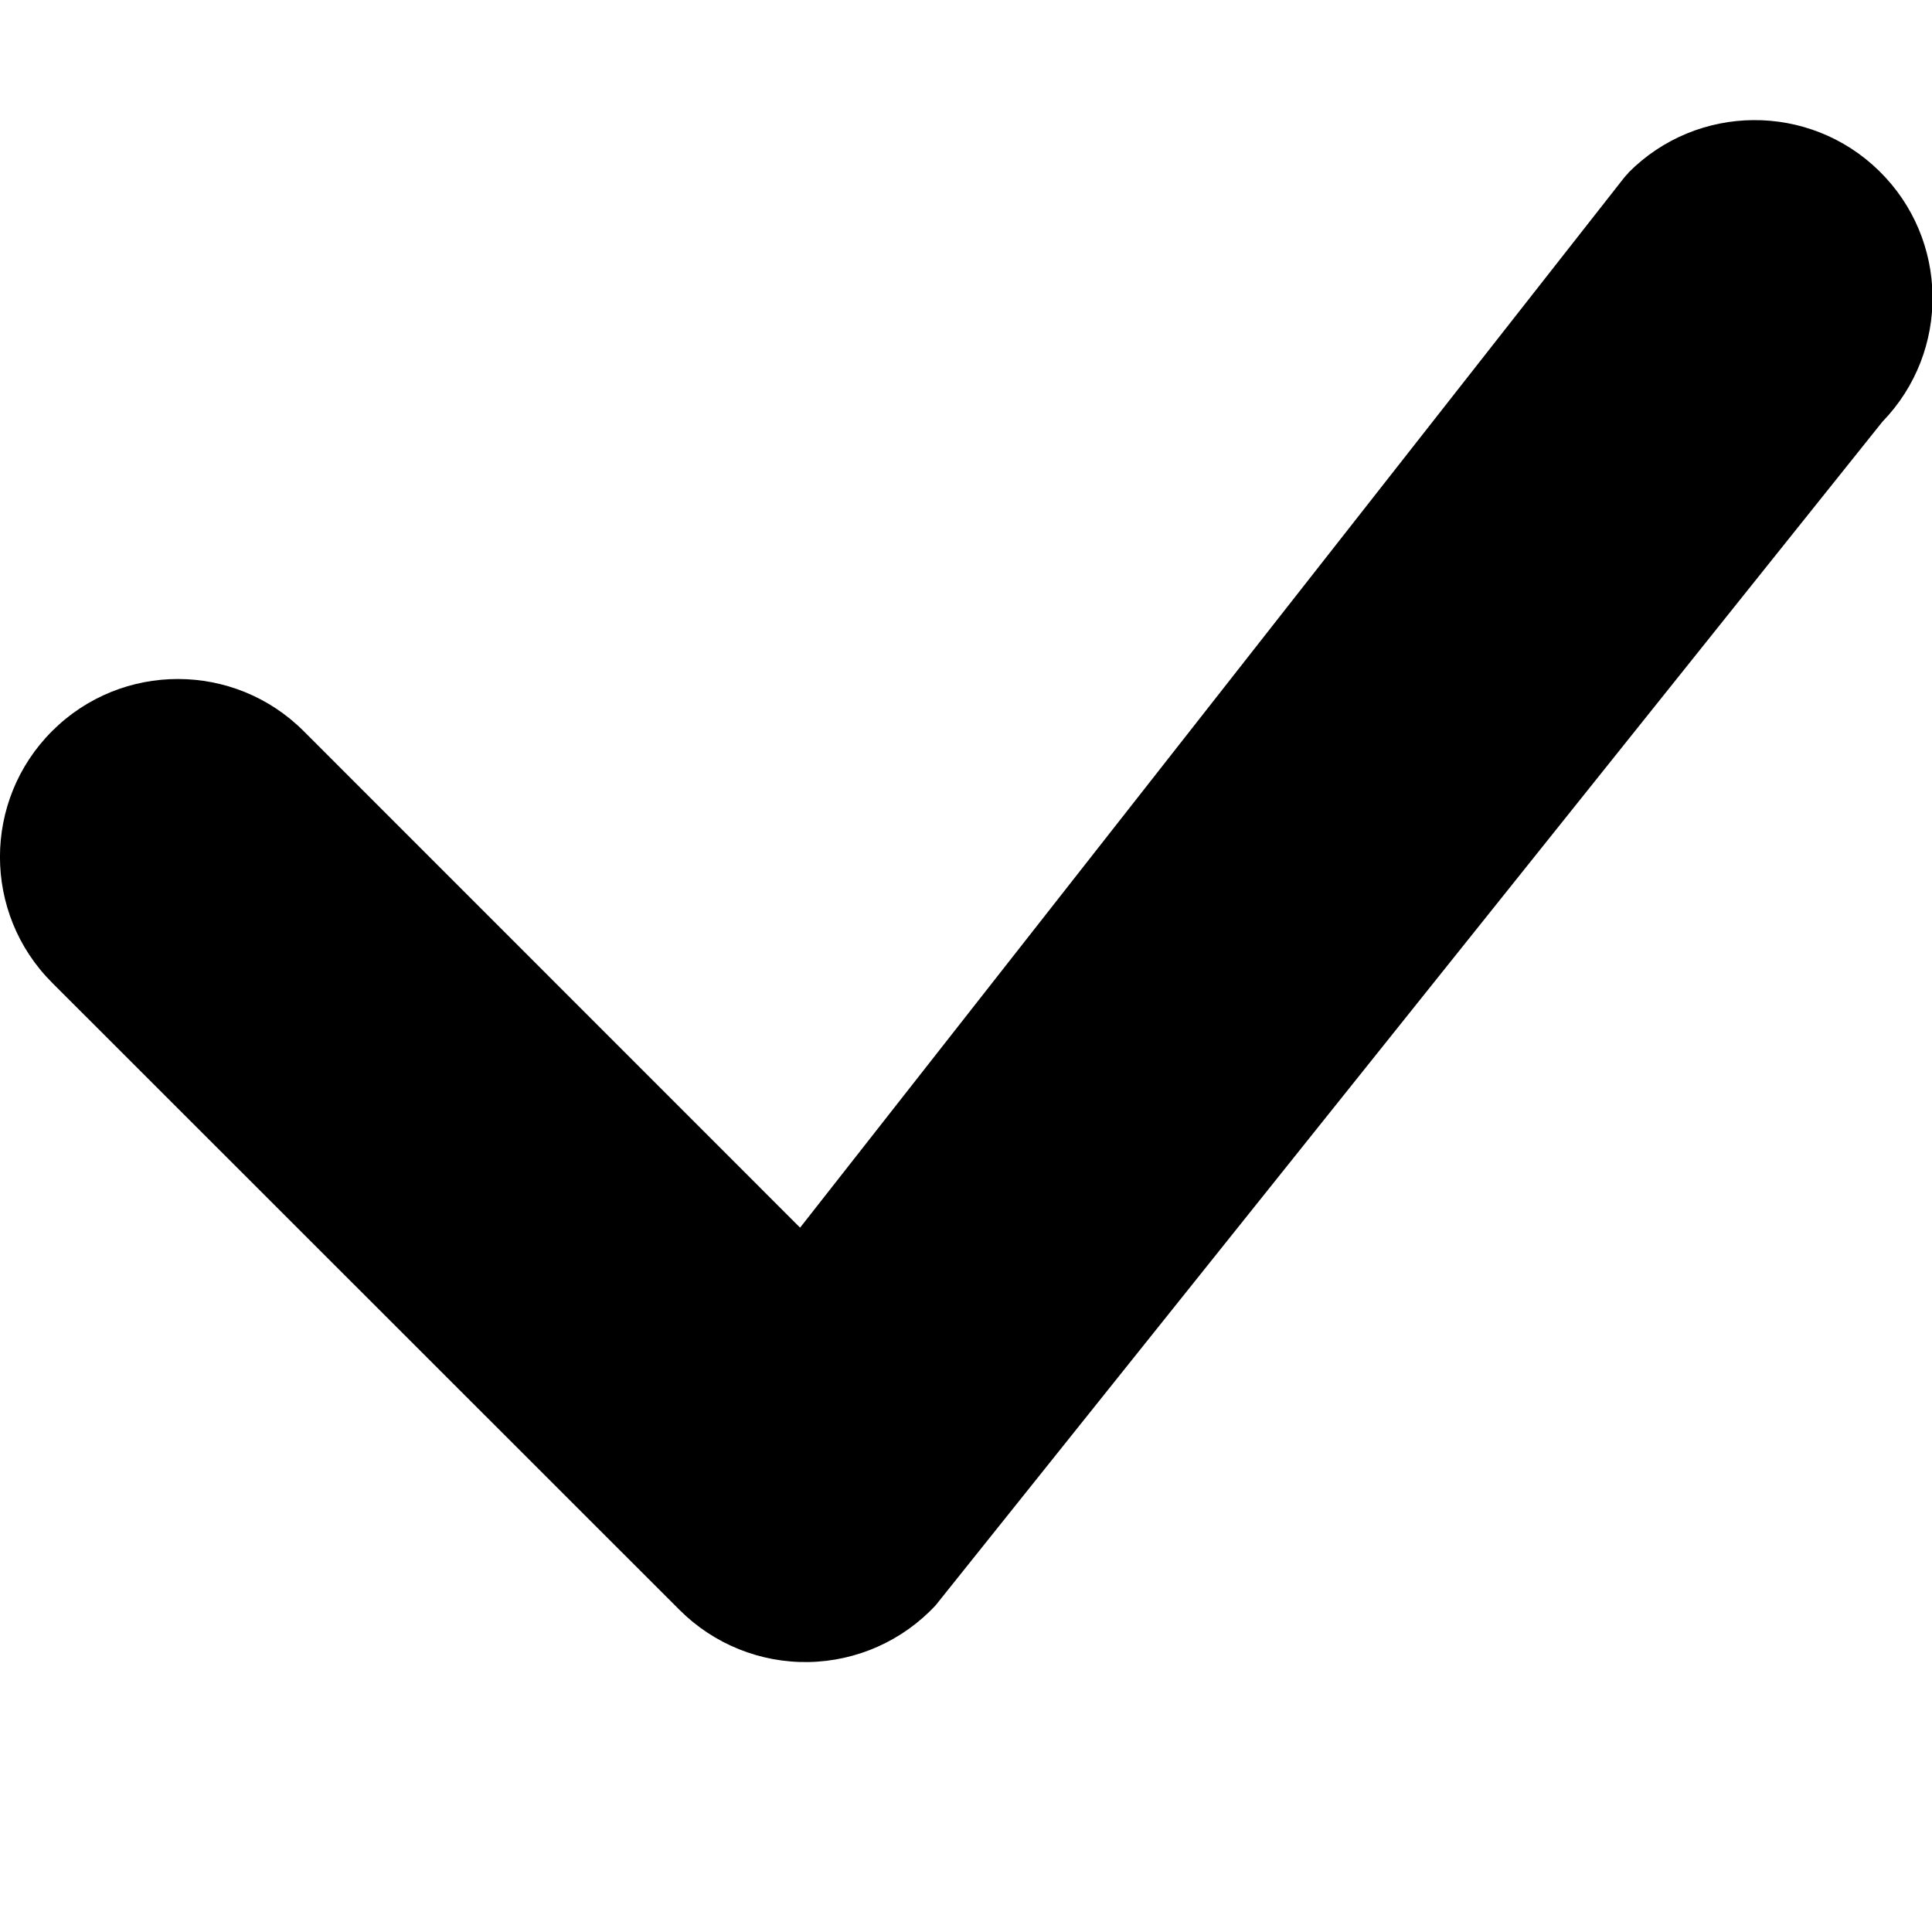
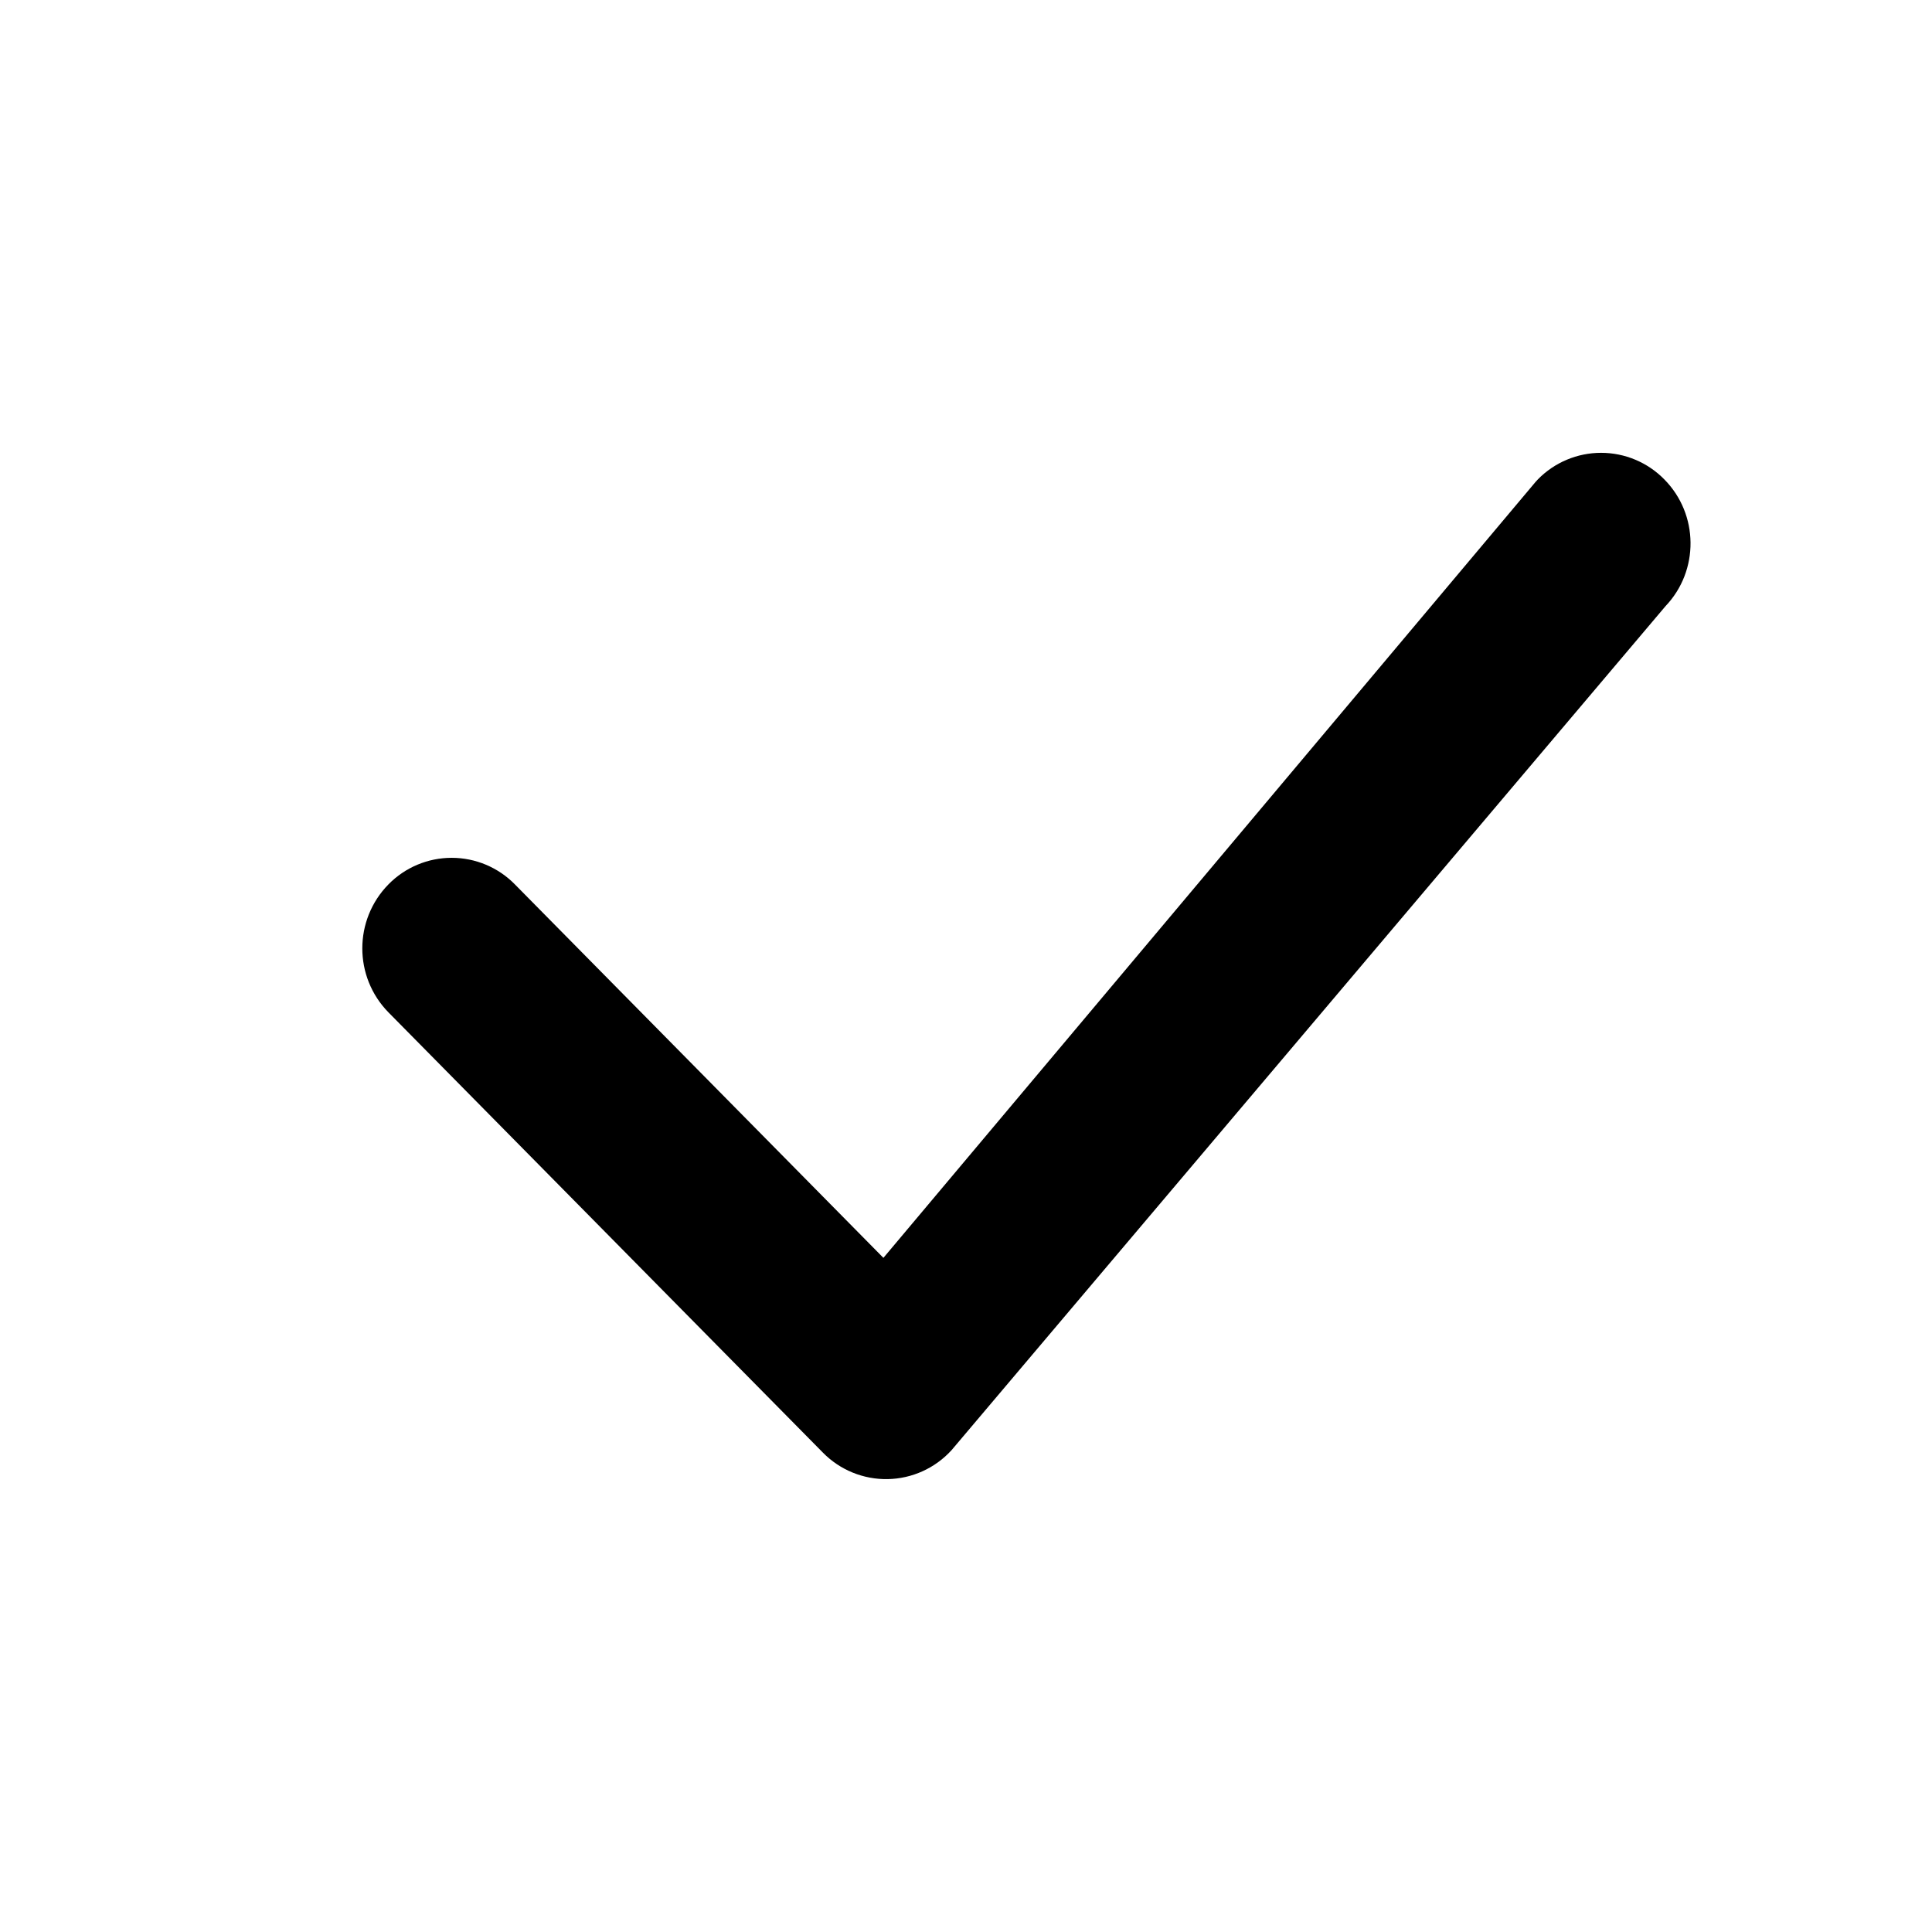
<svg xmlns="http://www.w3.org/2000/svg" width="16" height="16" fill="currentColor" class="bi bi-check-lg" viewBox="0 0 16 16">
-   <path d="M13.485 1.431a1.473 1.473 0 0 1 2.104 2.062l-7.84 9.801a1.473 1.473 0 0 1-2.12.04L.431 8.138a1.473 1.473 0 0 1 2.084-2.083l4.111 4.112 6.82-8.69a.486.486 0 0 1 .04-.045z" />
+   <path d="M12.736 3.97a.733.733 0 0 1 1.047 0c.286.289.29.756.01 1.05L7.88 12.01a.733.733 0 0 1-1.065.02L3.217 8.384a.757.757 0 0 1 0-1.06.733.733 0 0 1 1.047 0l3.052 3.093 5.4-6.425a.247.247 0 0 1 .02-.022Z" />
</svg>
